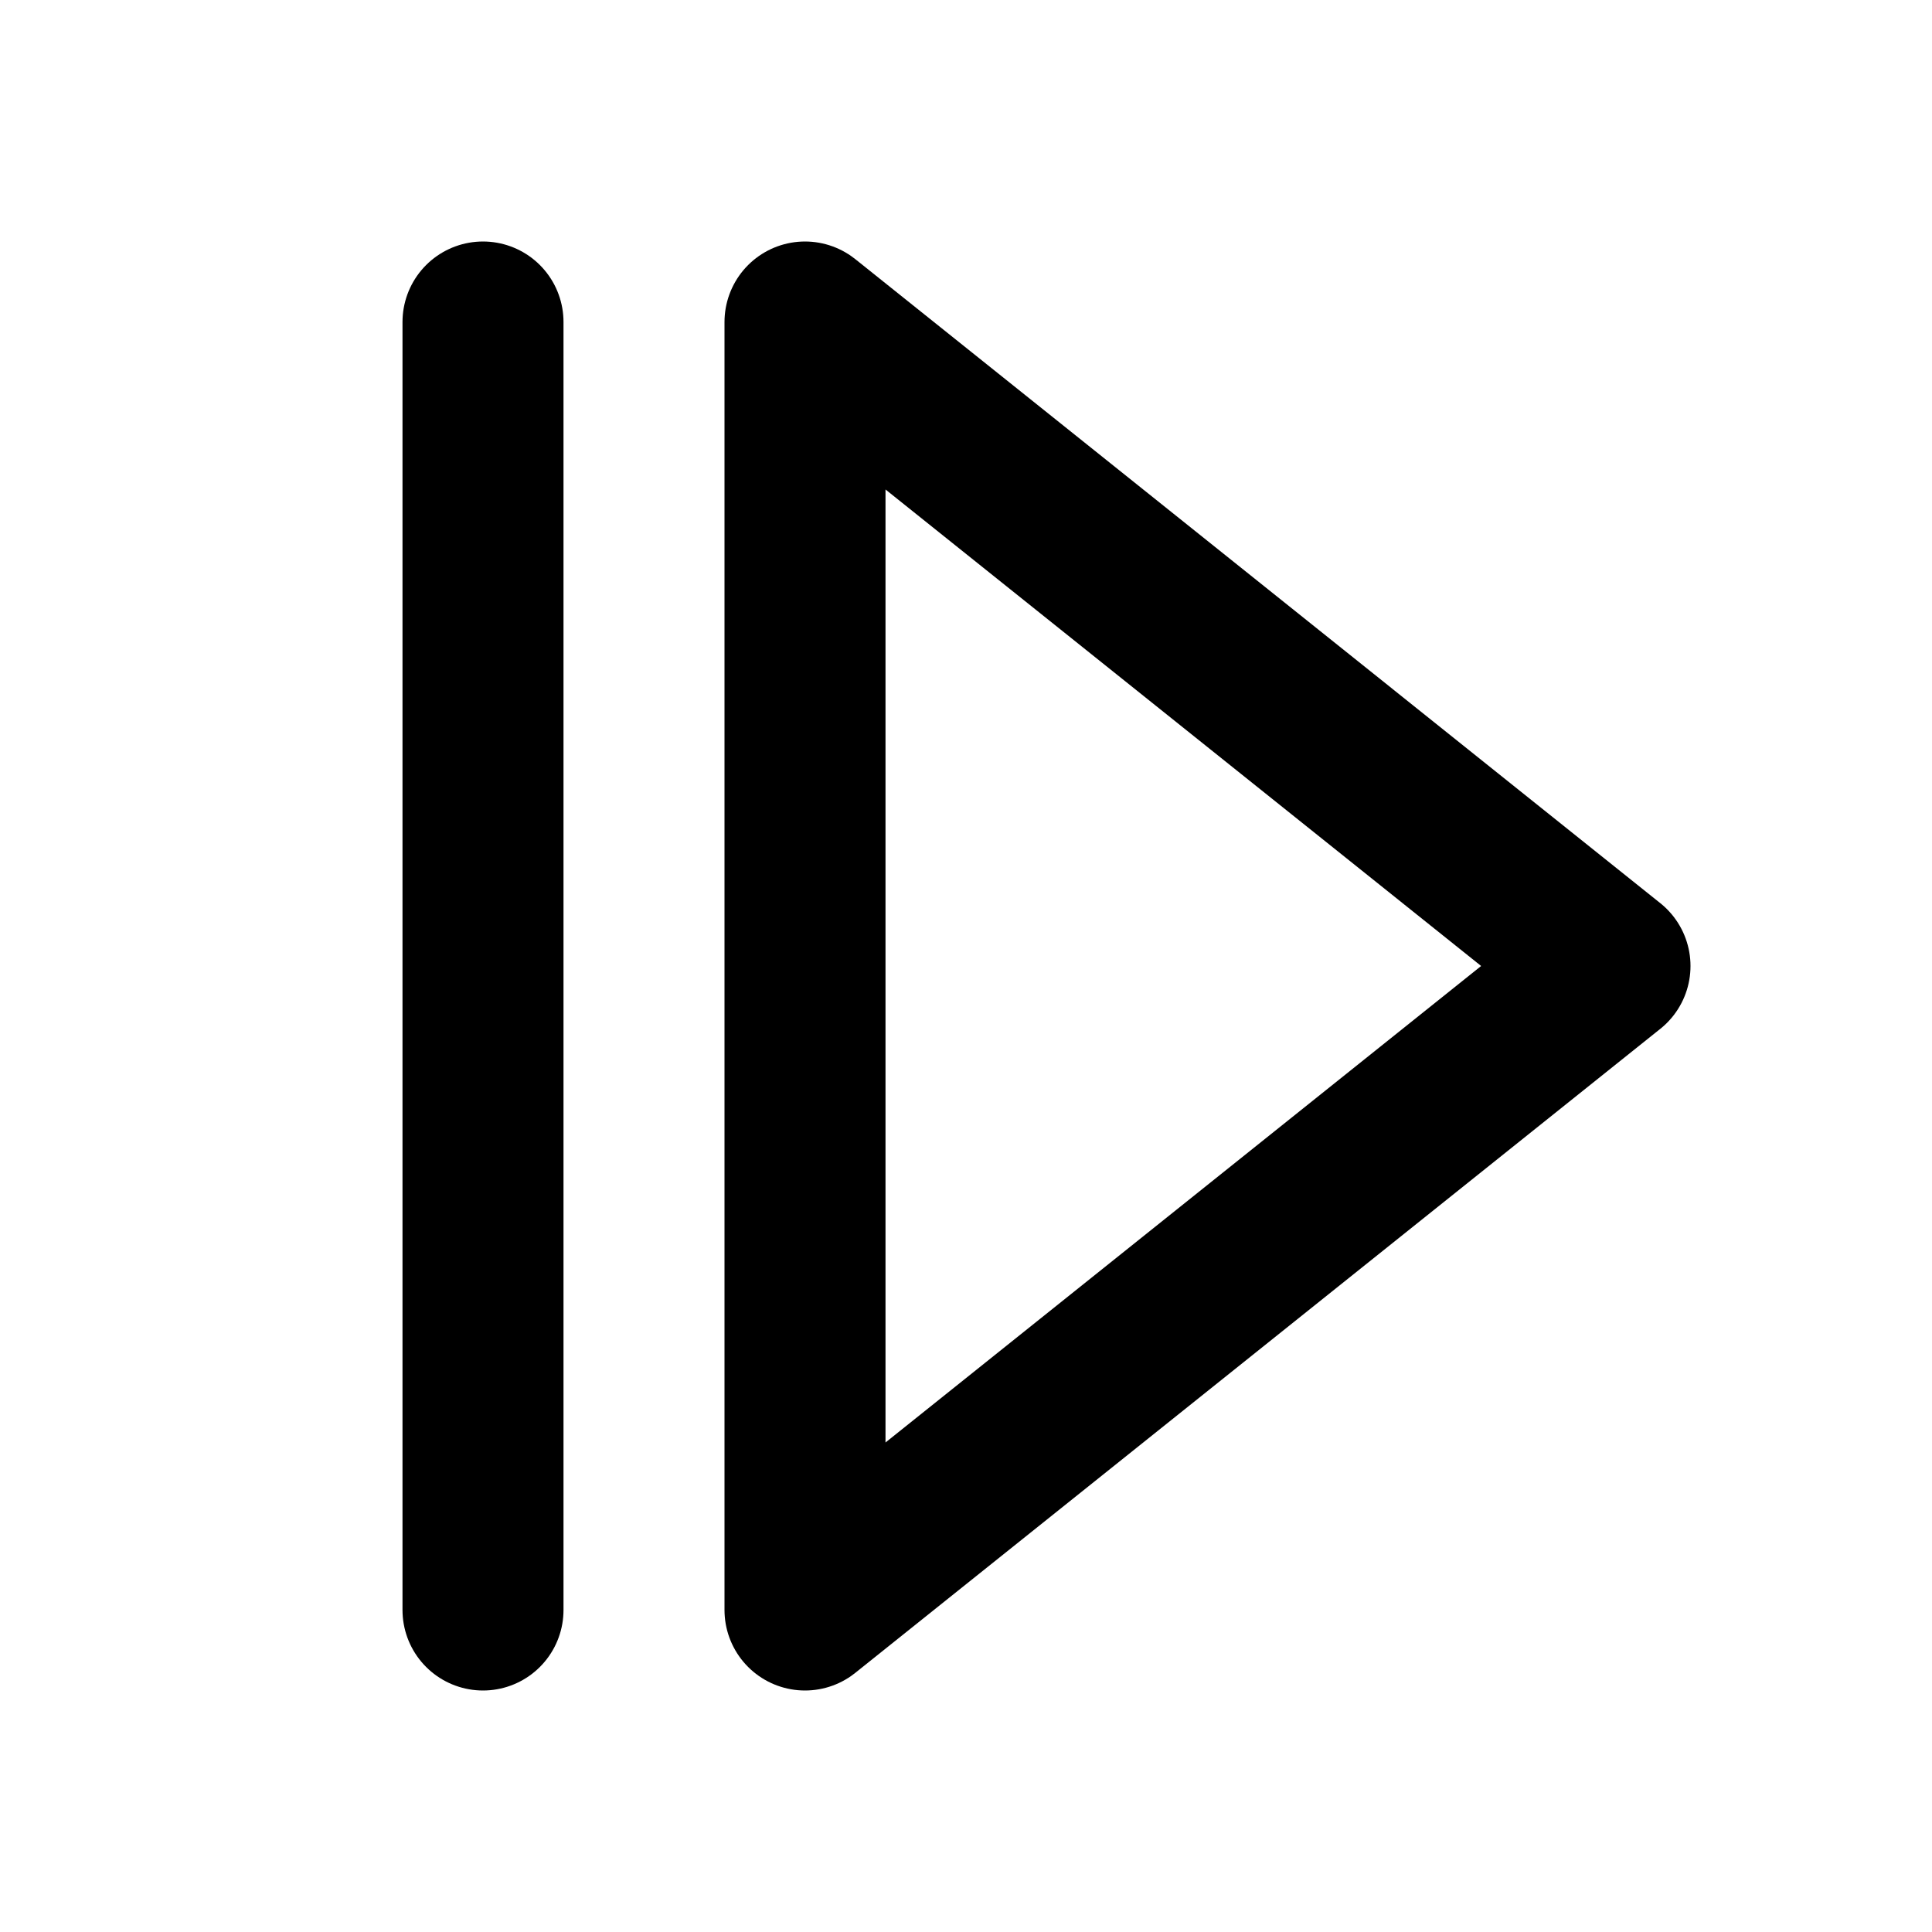
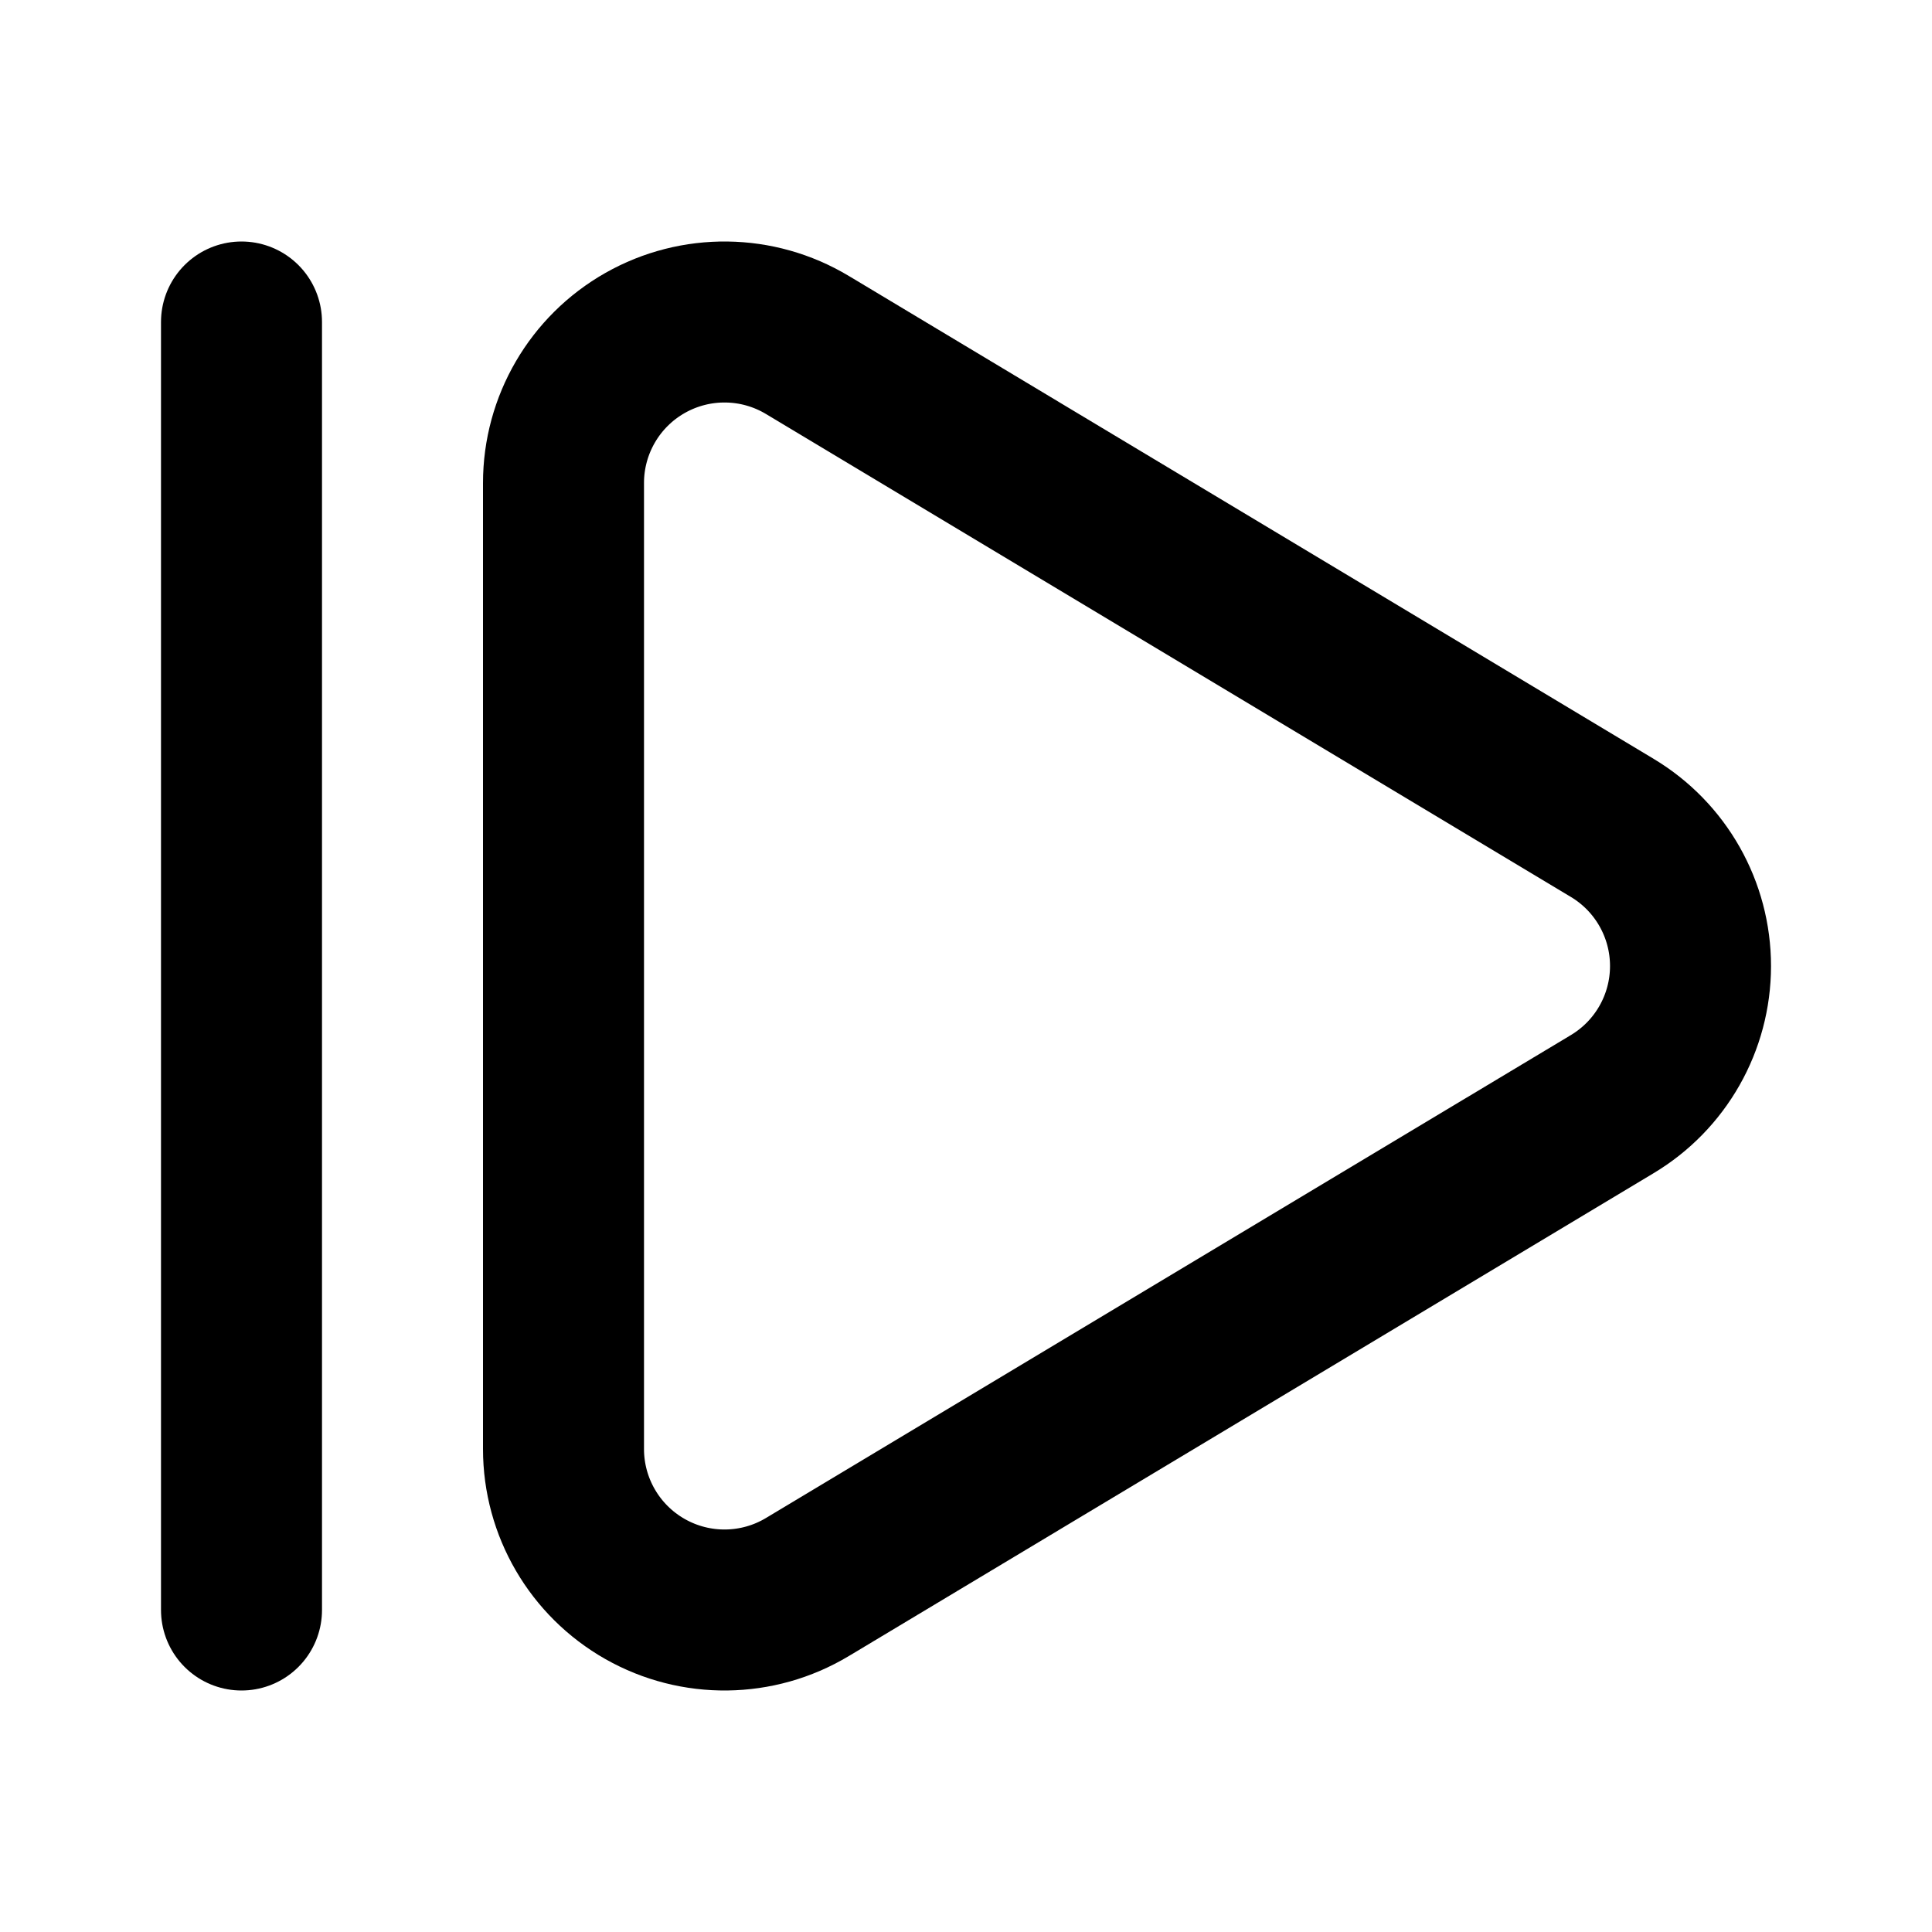
<svg xmlns="http://www.w3.org/2000/svg" width="24" height="24" viewBox="0 0 24 24" fill="none" stroke="currentColor" stroke-width="2" stroke-linecap="round" stroke-linejoin="round">
-   <line x1="6" x2="6" y1="4" y2="20" />
-   <polygon points="10,4 20,12 10,20" />
+   <path d="M10.029 4.285A2 2 0 0 0 7 6v12a2 2 0 0 0 3.029 1.715l9.997-5.998a2 2 0 0 0 .003-3.432z" />
+   <path d="M3 4v16" />
</svg>
